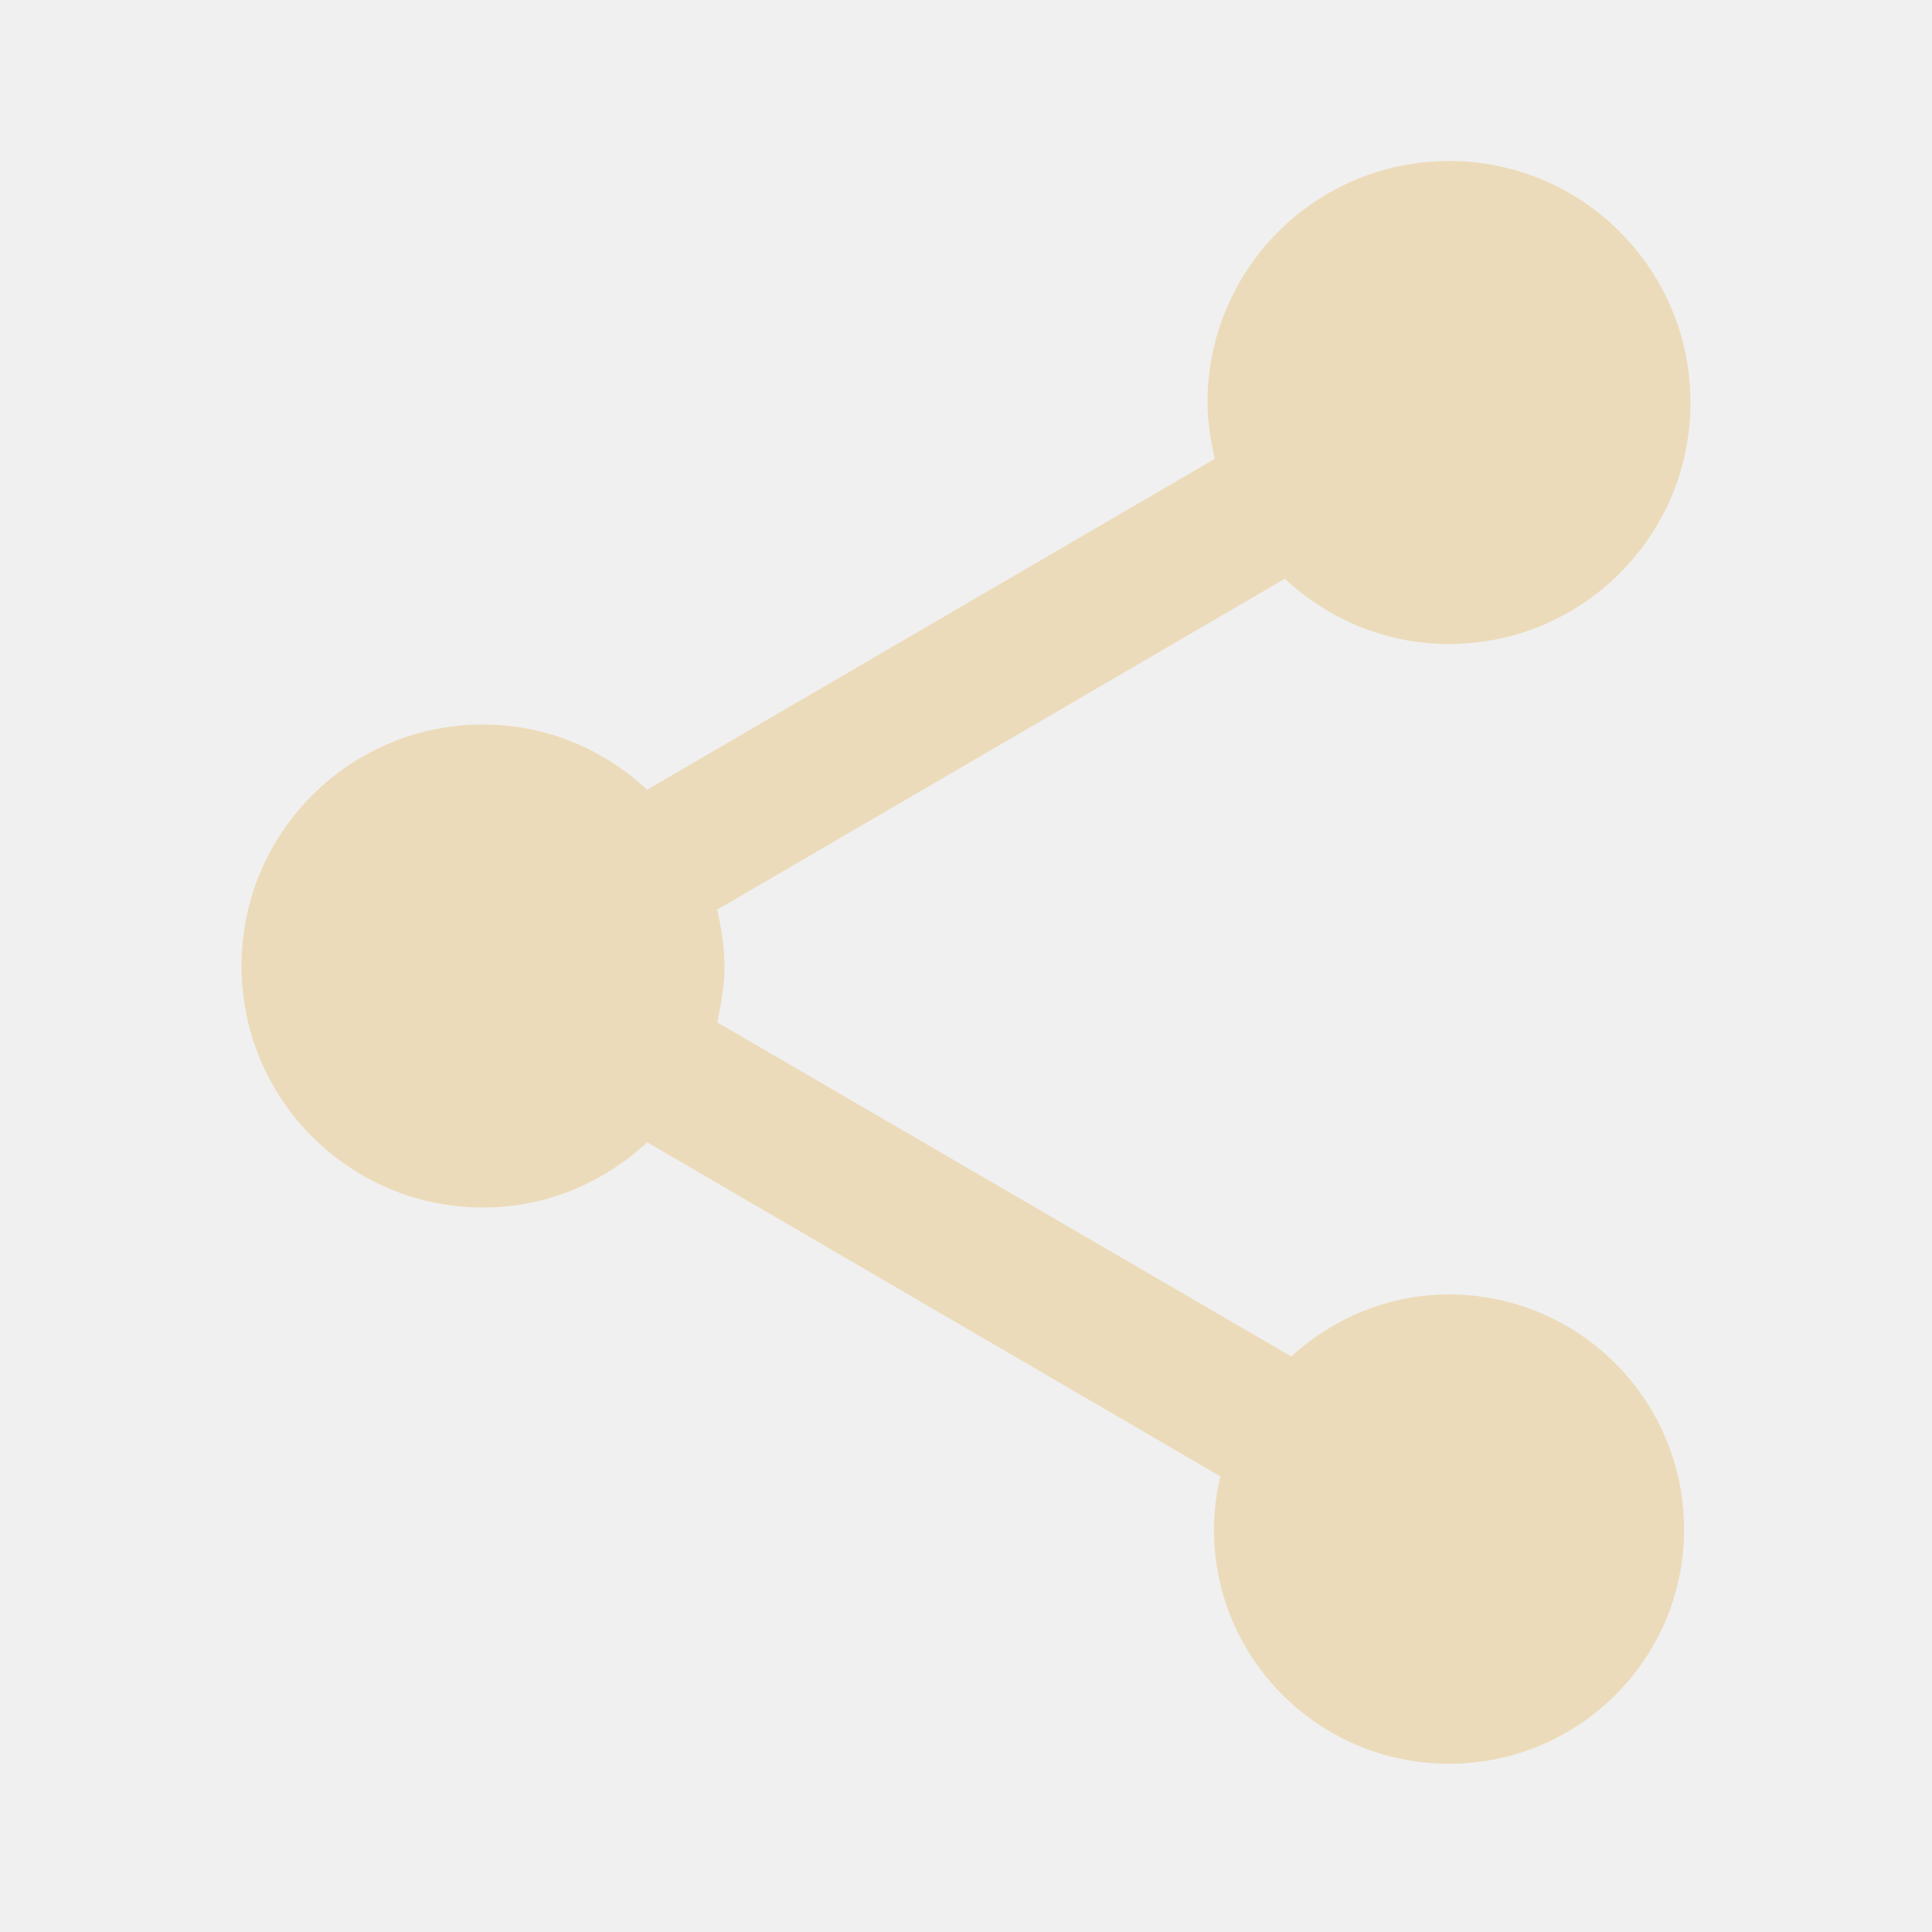
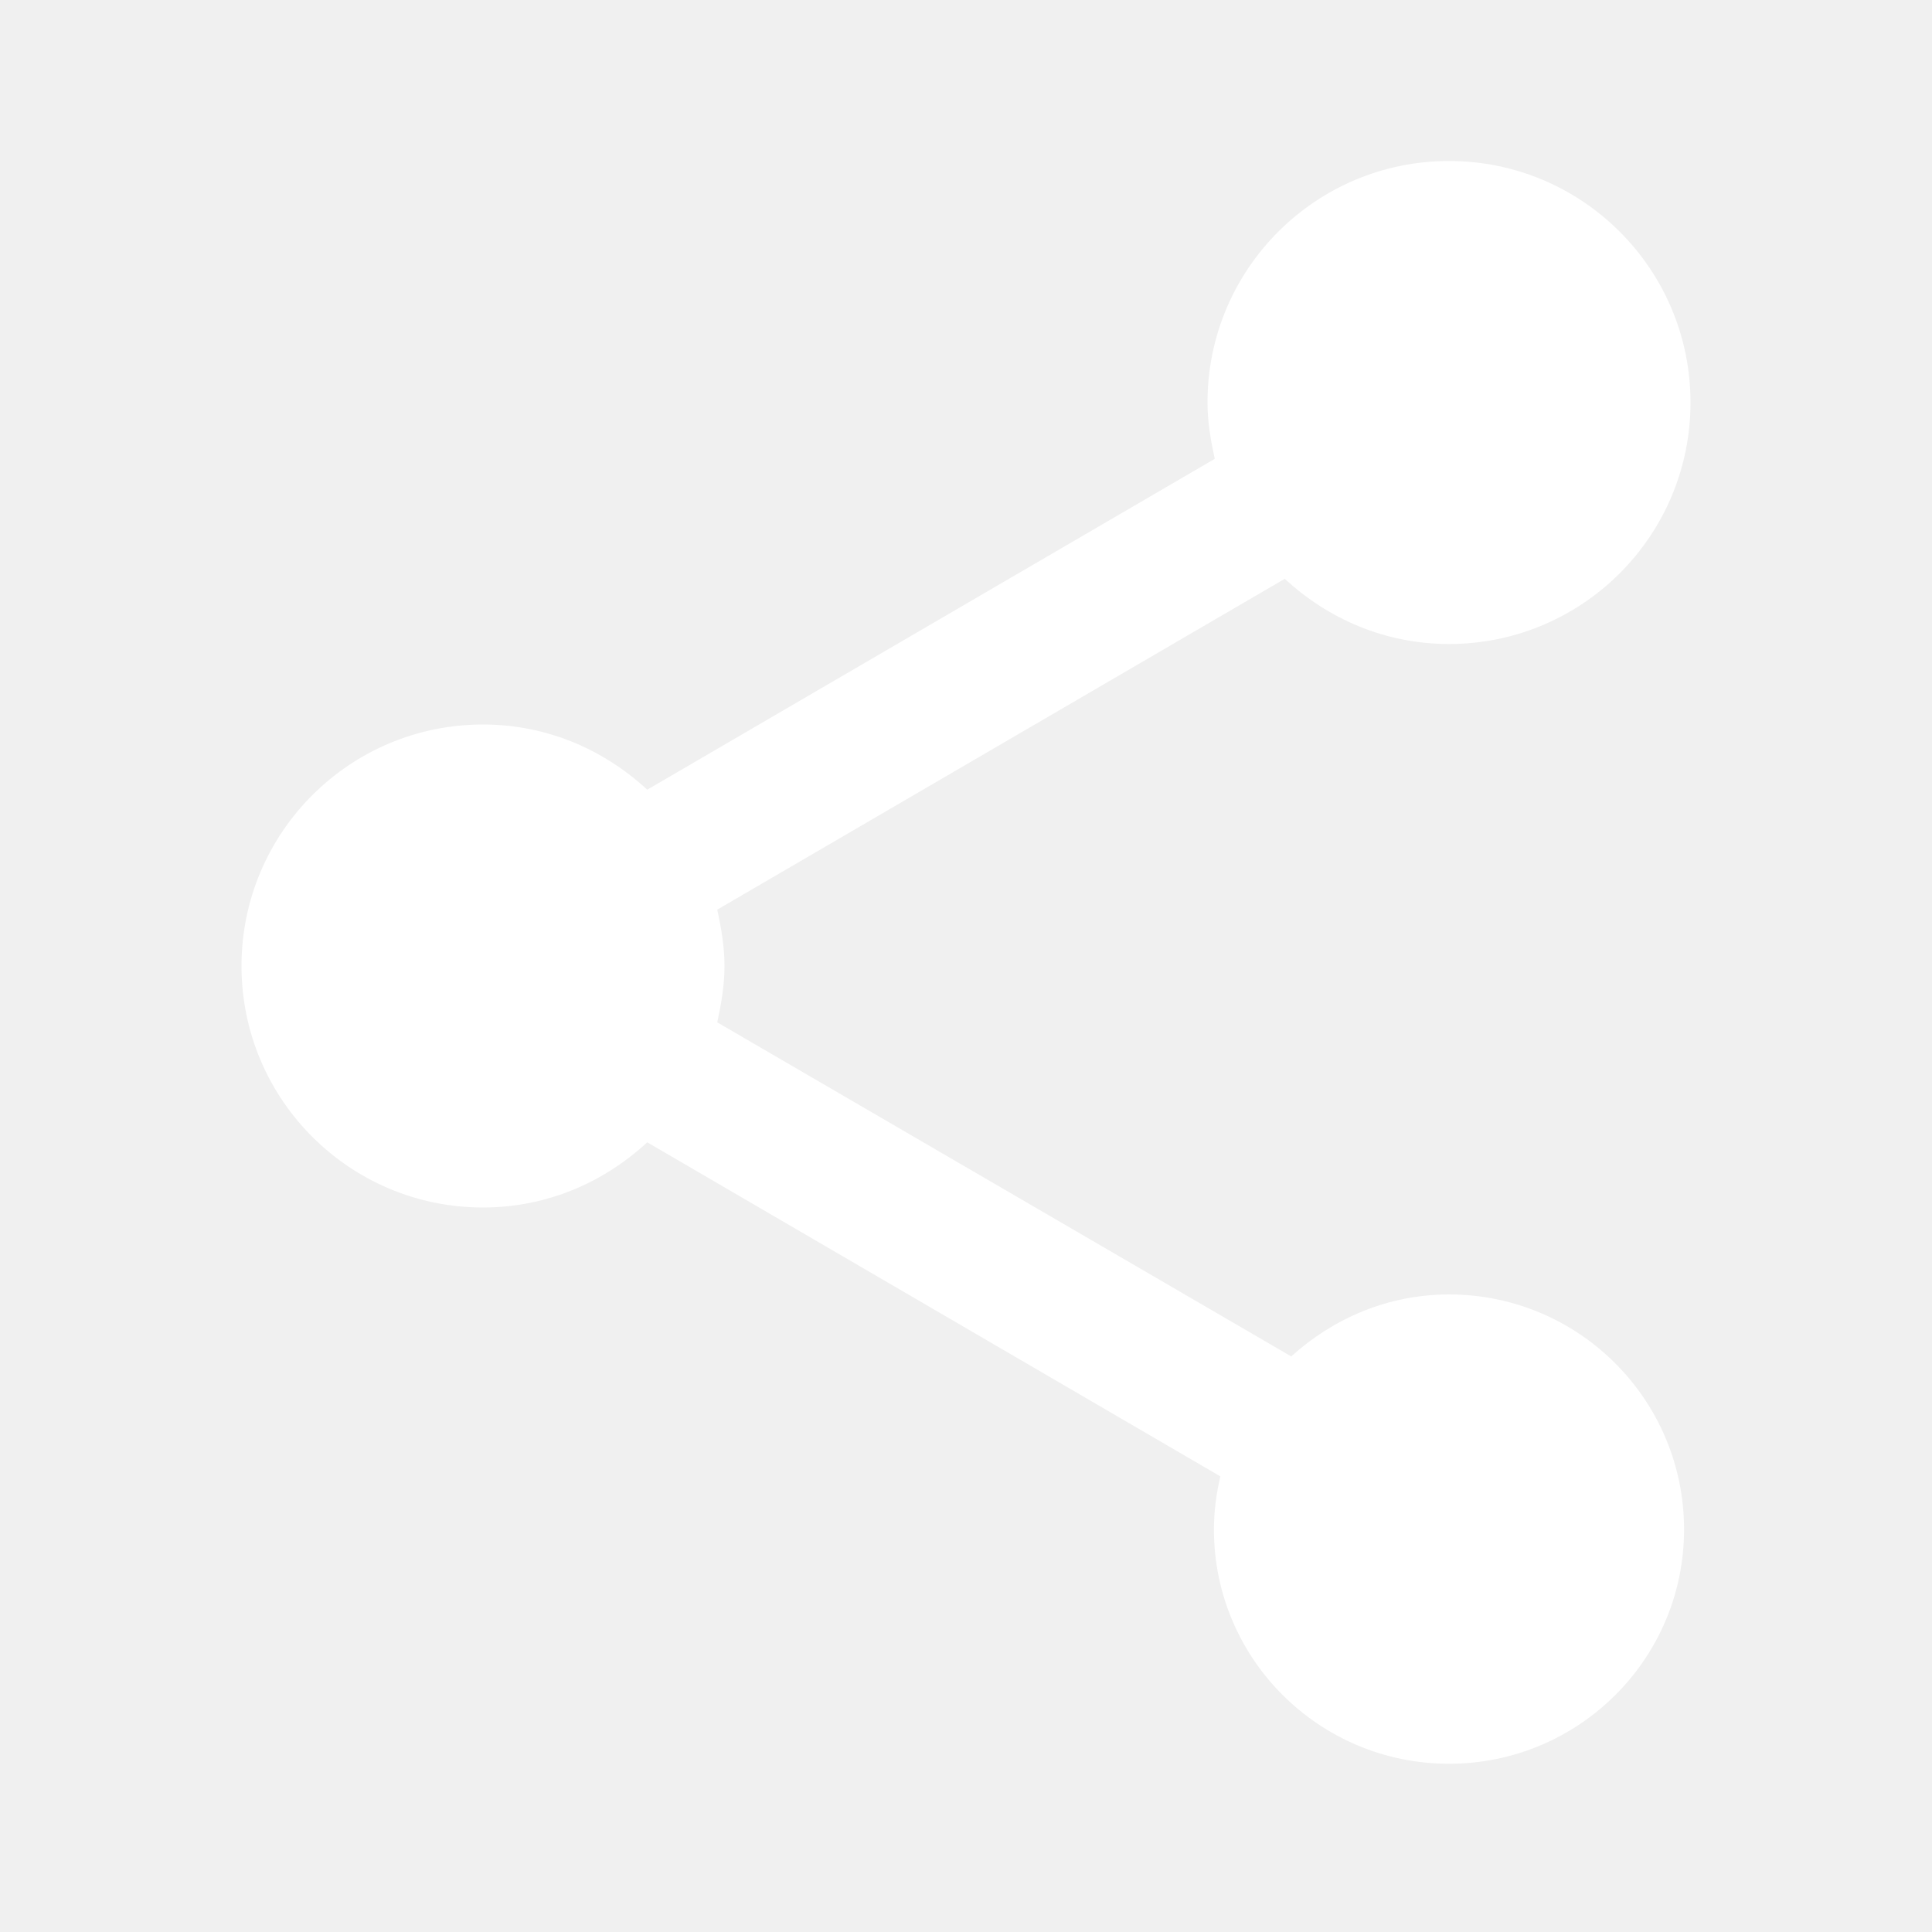
<svg xmlns="http://www.w3.org/2000/svg" version="1.1" width="24" height="24" viewBox="0 0 24 24">
-   <path style="fill: #ECDBBA" d="M18,16.08C17.24,16.08 16.56,16.38 16.04,16.85L8.91,12.7C8.96,12.47 9,12.24 9,12C9,11.76 8.96,11.53 8.91,11.3L15.96,7.19C16.5,7.69 17.21,8 18,8A3,3 0 0,0 21,5A3,3 0 0,0 18,2A3,3 0 0,0 15,5C15,5.24 15.04,5.47 15.09,5.7L8.04,9.81C7.5,9.31 6.79,9 6,9A3,3 0 0,0 3,12A3,3 0 0,0 6,15C6.79,15 7.5,14.69 8.04,14.19L15.16,18.34C15.11,18.55 15.08,18.77 15.08,19C15.08,20.61 16.39,21.91 18,21.91C19.61,21.91 20.92,20.61 20.92,19A2.92,2.92 0 0,0 18,16.08Z" />
+   <path style="fill: #FFF" d="M18,16.08C17.24,16.08 16.56,16.38 16.04,16.85L8.91,12.7C8.96,12.47 9,12.24 9,12C9,11.76 8.96,11.53 8.91,11.3L15.96,7.19C16.5,7.69 17.21,8 18,8A3,3 0 0,0 21,5A3,3 0 0,0 18,2A3,3 0 0,0 15,5C15,5.24 15.04,5.47 15.09,5.7L8.04,9.81C7.5,9.31 6.79,9 6,9A3,3 0 0,0 3,12A3,3 0 0,0 6,15C6.79,15 7.5,14.69 8.04,14.19L15.16,18.34C15.11,18.55 15.08,18.77 15.08,19C15.08,20.61 16.39,21.91 18,21.91C19.61,21.91 20.92,20.61 20.92,19A2.92,2.92 0 0,0 18,16.08Z" />
</svg>
